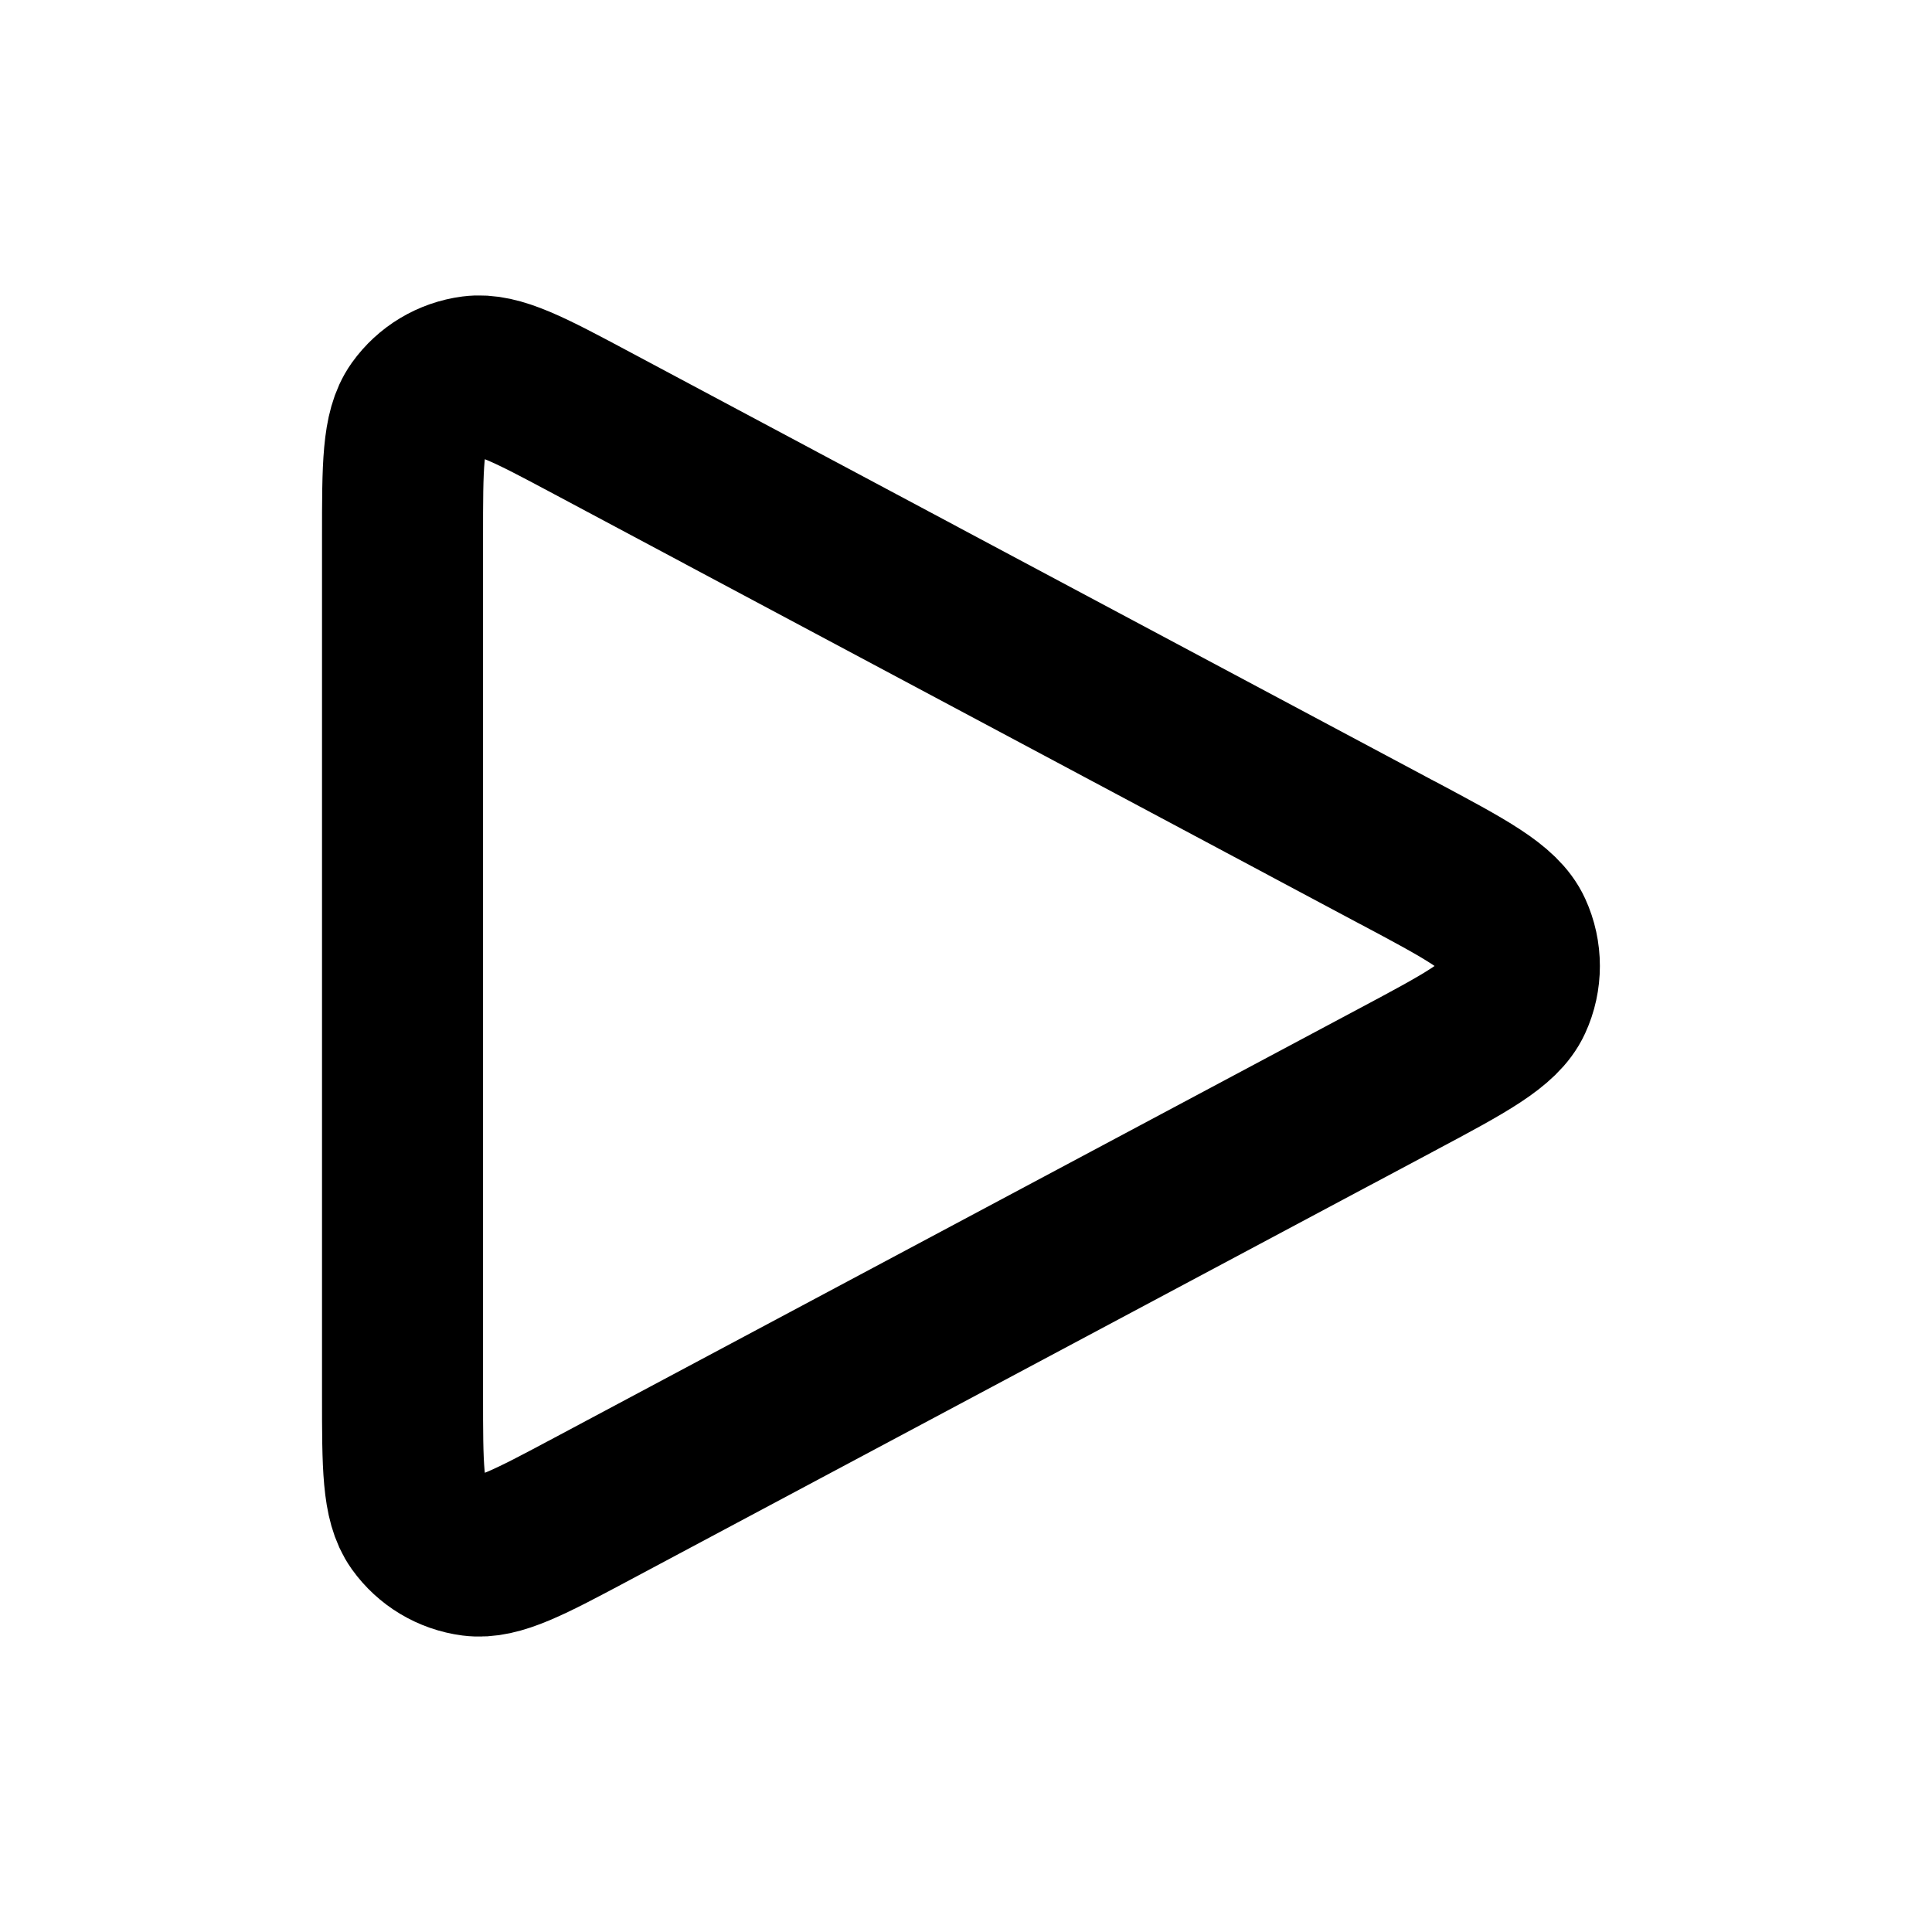
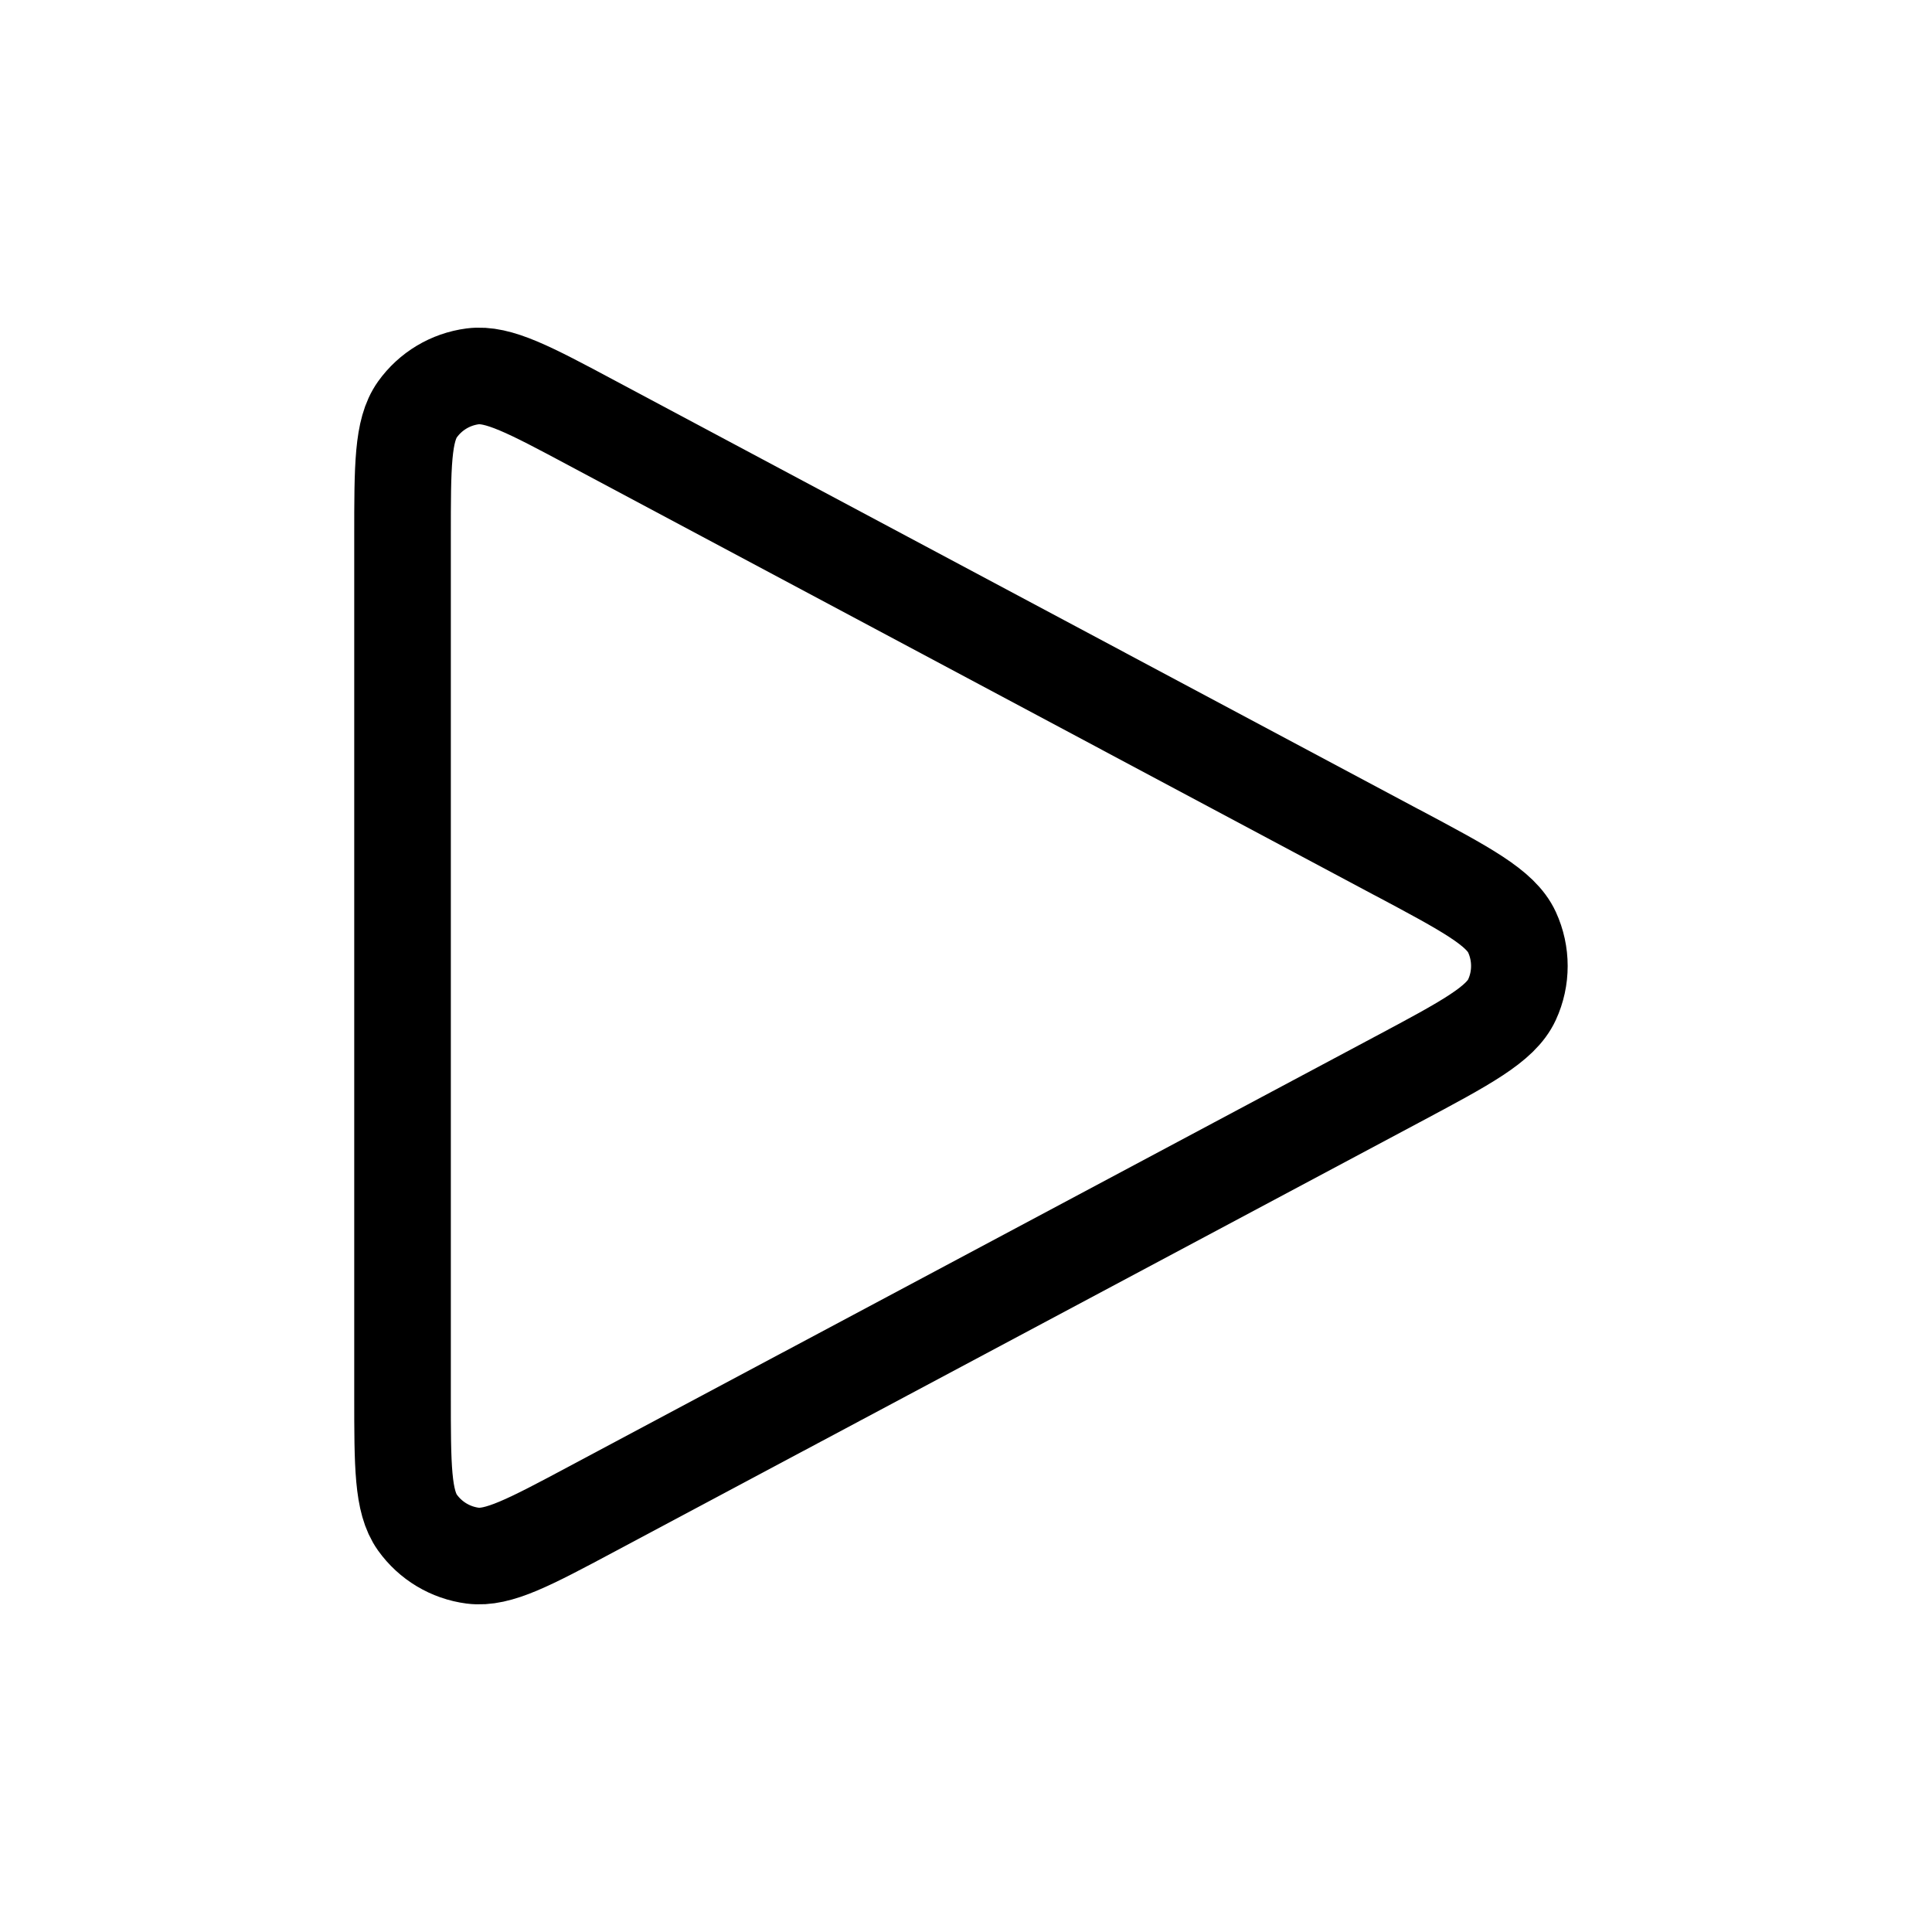
<svg xmlns="http://www.w3.org/2000/svg" width="20" height="20" viewBox="0 0 20 20" fill="none">
-   <path d="M4.167 14.445V5.556C4.167 4.823 4.167 4.456 4.321 4.239C4.456 4.05 4.663 3.926 4.893 3.896C5.157 3.862 5.481 4.034 6.127 4.379L14.46 8.824L14.463 8.825C15.178 9.206 15.535 9.396 15.652 9.65C15.754 9.872 15.754 10.128 15.652 10.349C15.535 10.603 15.177 10.795 14.46 11.177L6.127 15.621C5.48 15.966 5.157 16.138 4.893 16.104C4.663 16.074 4.456 15.95 4.321 15.761C4.167 15.544 4.167 15.178 4.167 14.445Z" stroke="black" stroke-width="1.667" stroke-linecap="round" stroke-linejoin="round" />
+   <path d="M4.167 14.445V5.556C4.167 4.823 4.167 4.456 4.321 4.239C4.456 4.05 4.663 3.926 4.893 3.896C5.157 3.862 5.481 4.034 6.127 4.379L14.46 8.824L14.463 8.825C15.178 9.206 15.535 9.396 15.652 9.65C15.754 9.872 15.754 10.128 15.652 10.349C15.535 10.603 15.177 10.795 14.46 11.177L6.127 15.621C5.48 15.966 5.157 16.138 4.893 16.104C4.663 16.074 4.456 15.95 4.321 15.761C4.167 15.544 4.167 15.178 4.167 14.445Z" stroke="black" stroke-width="1" stroke-linecap="round" stroke-linejoin="round" />
</svg>
